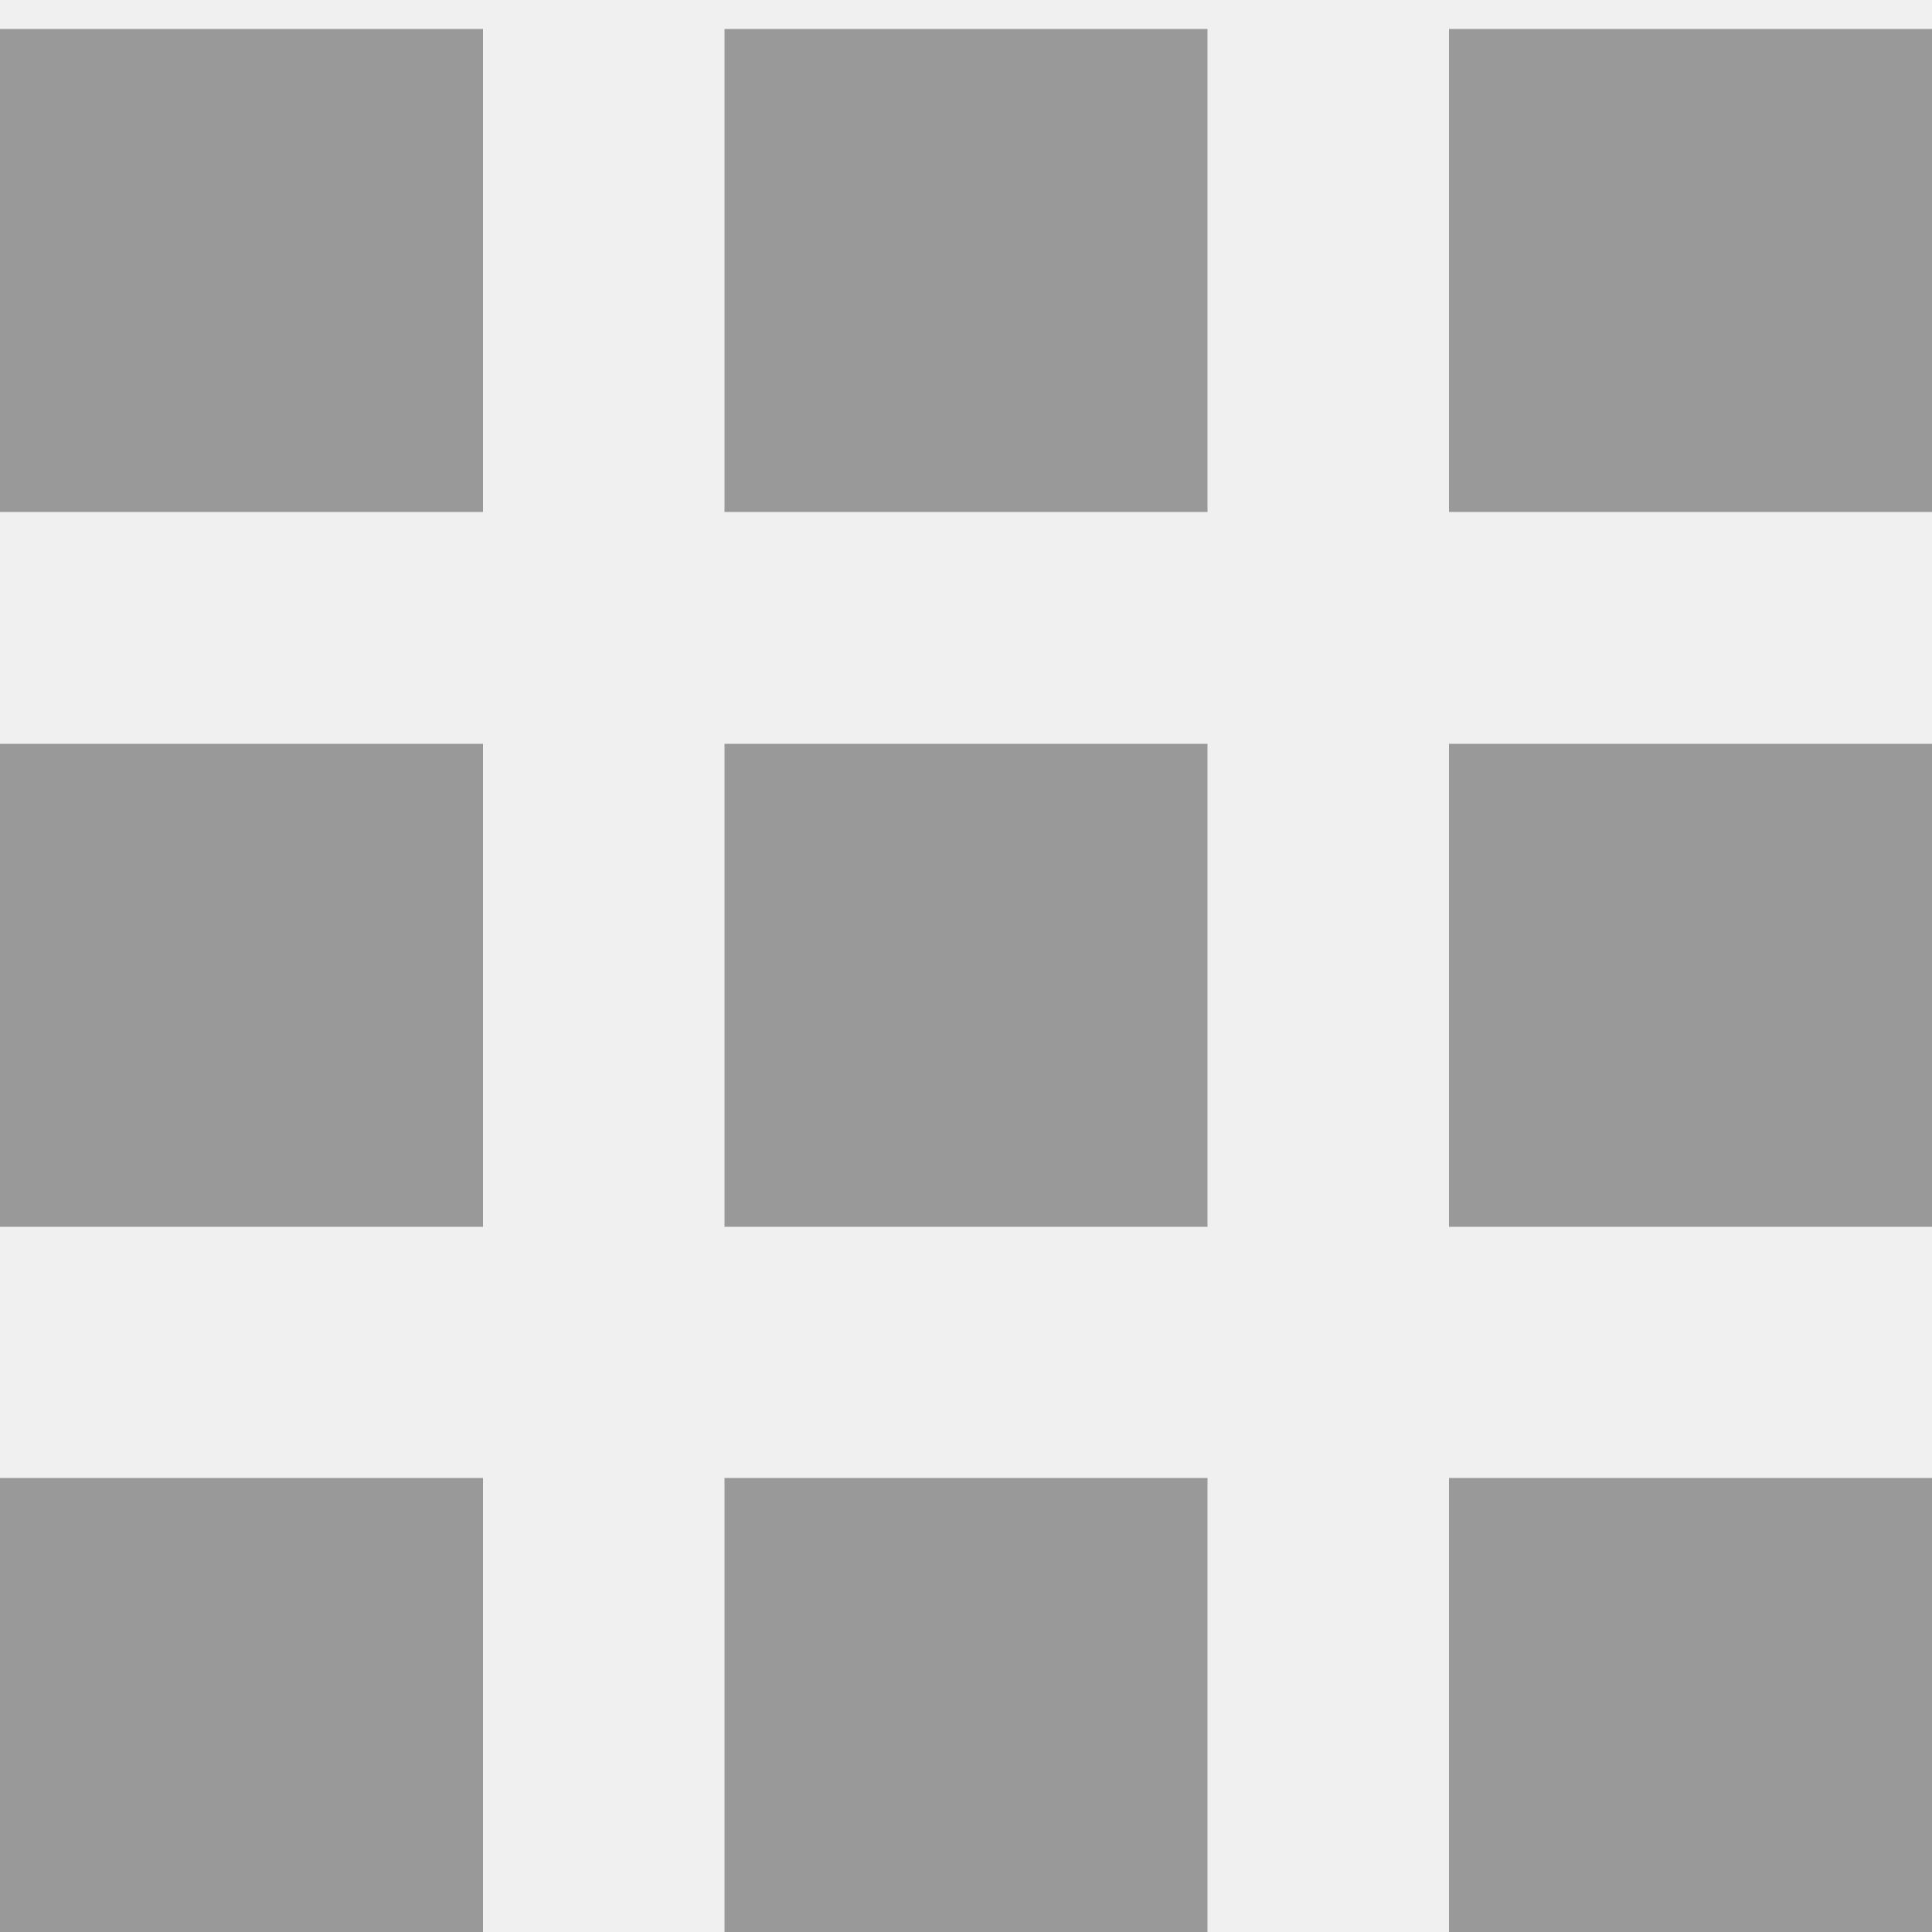
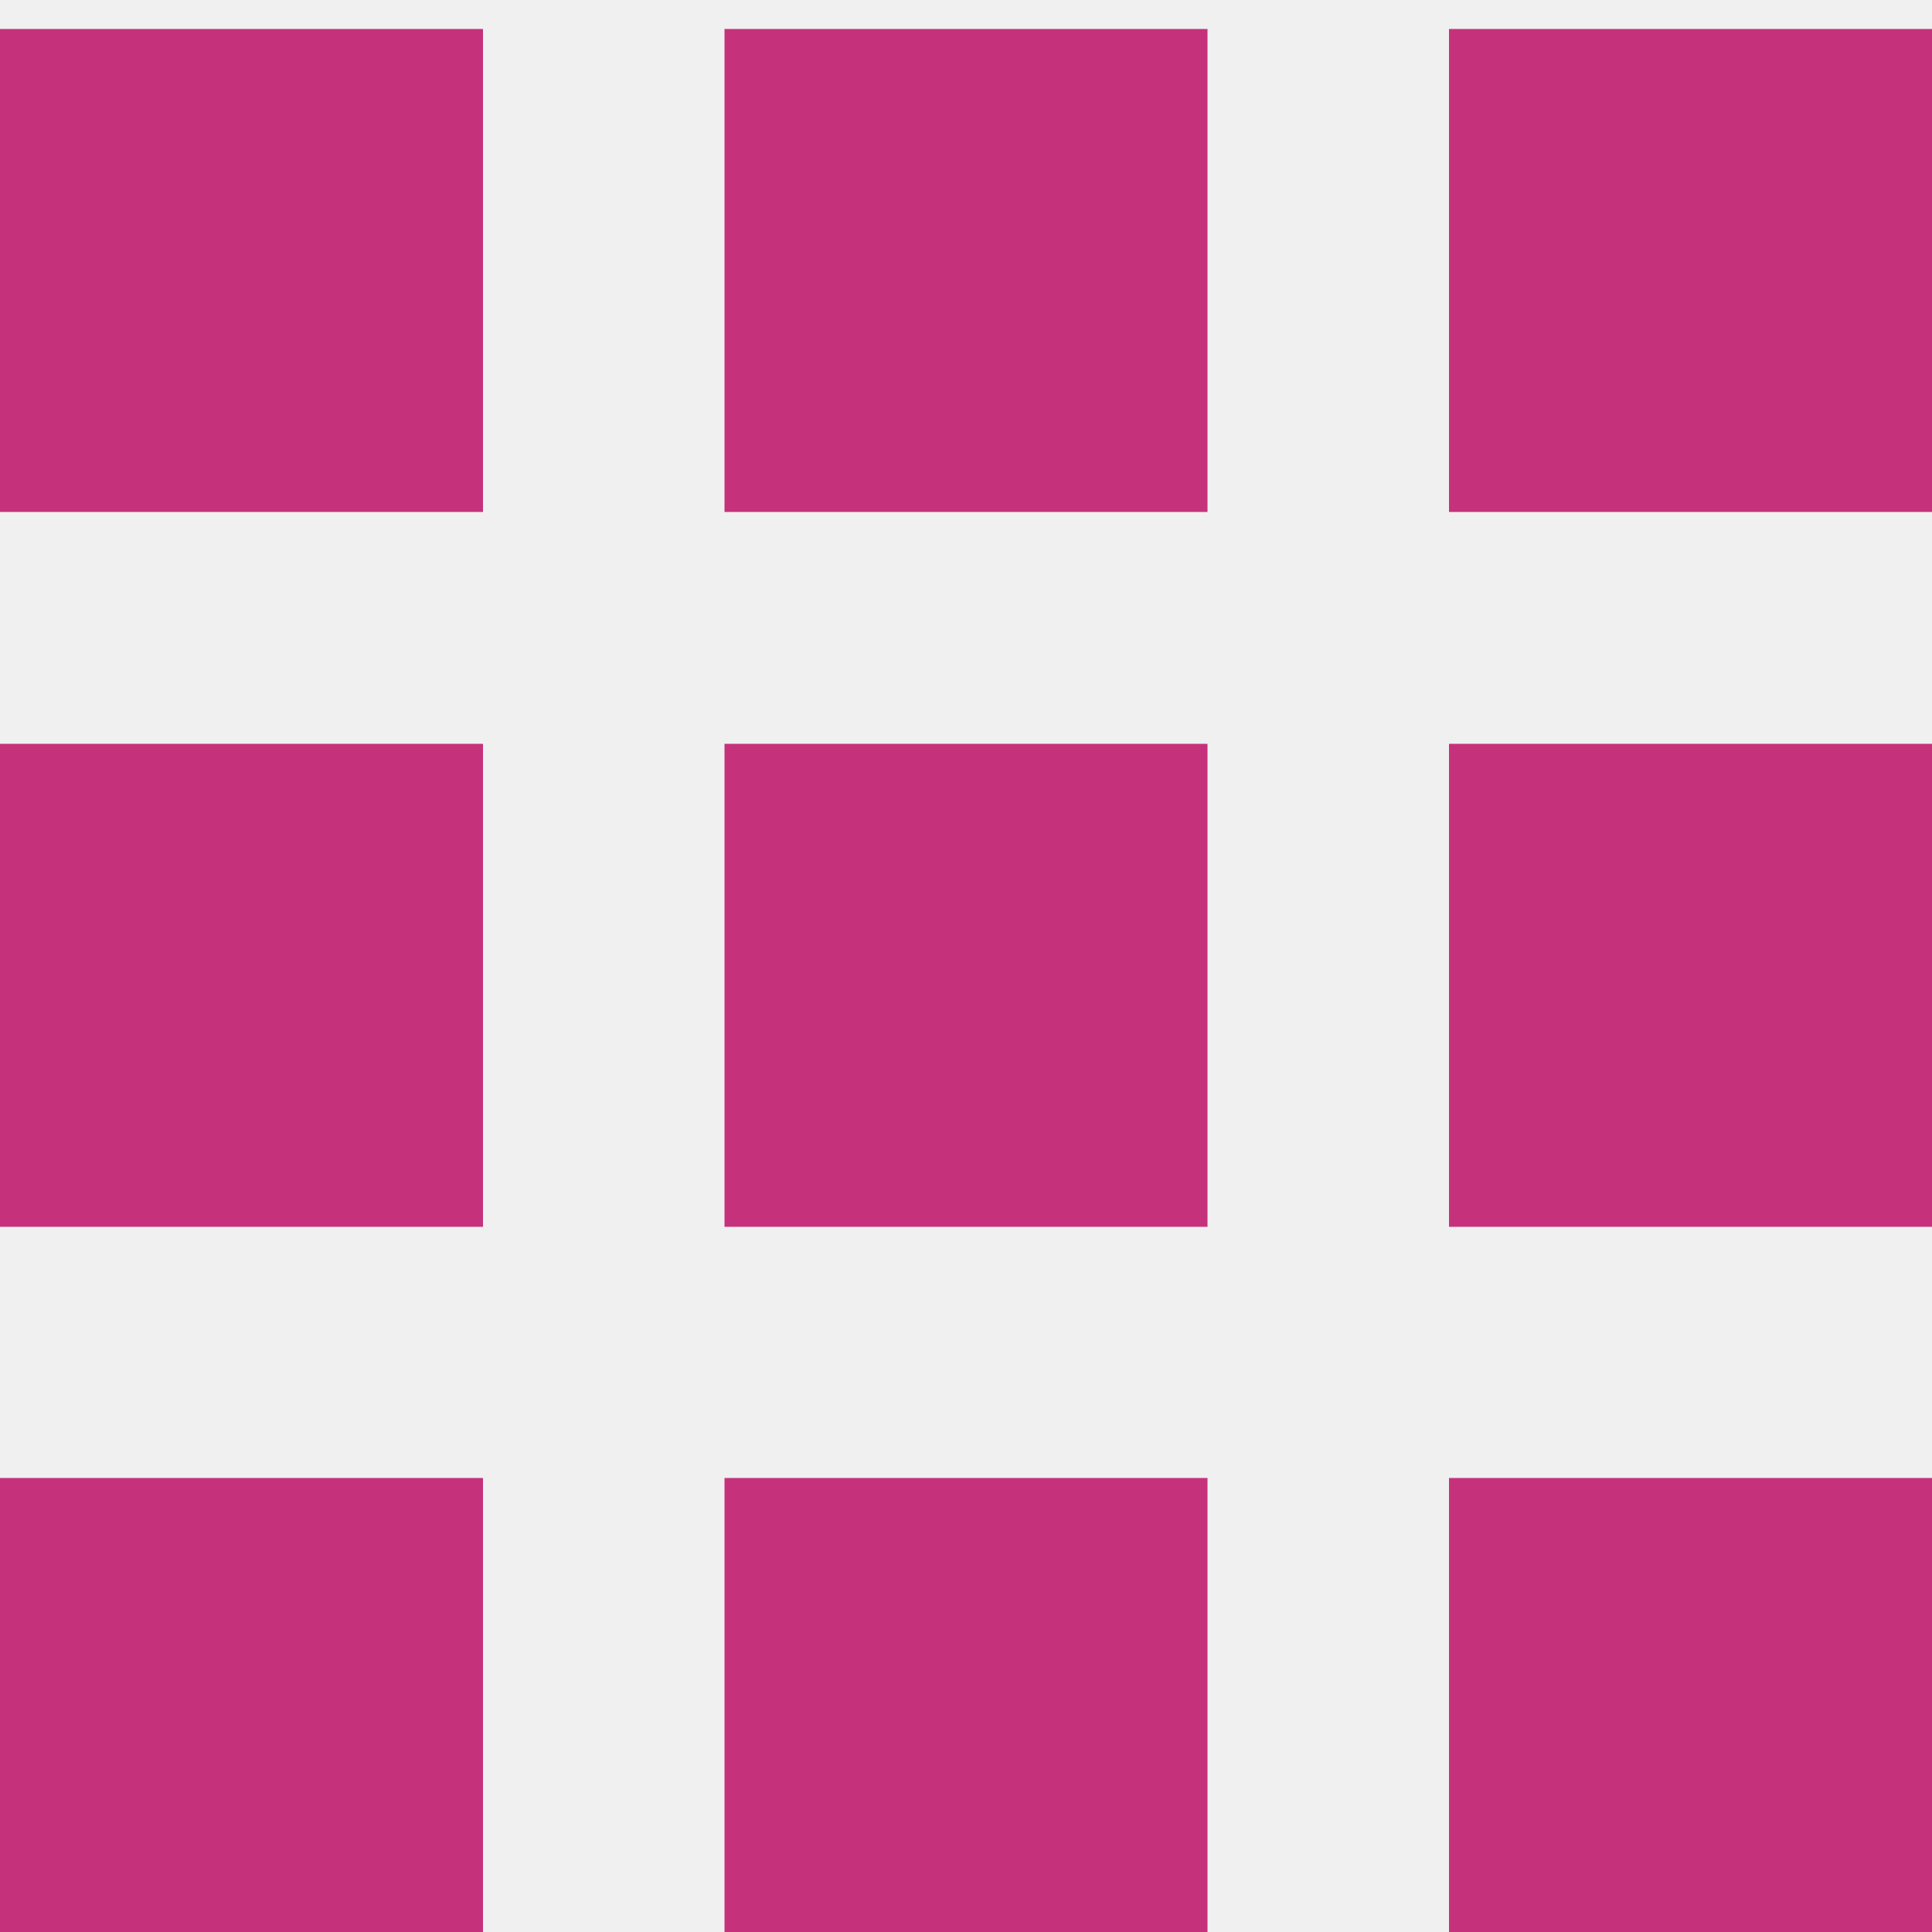
<svg xmlns:xlink="http://www.w3.org/1999/xlink" viewBox="0 0 20 20" class="grid-icon_svg__active" data-ember-action="1035">
  <defs>
    <path d="M5 15.3v5H0v-5h5zm7.5 0v5h-5v-5h5zm7.5 0v5h-5v-5h5zM5 7.7v5H0v-5h5zm7.5 0v5h-5v-5h5zm7.5 0v5h-5v-5h5zM5 .3v5H0v-5h5zm7.5 0v5h-5v-5h5zm7.5 0v5h-5v-5h5z" id="grid-icon_svg__a" />
  </defs>
  <g fill="none" fill-rule="evenodd">
    <mask id="grid-icon_svg__b" fill="#fff">
      <use xlink:href="#grid-icon_svg__a" />
    </mask>
-     <use fill="#999" xlink:href="#grid-icon_svg__a" />
+     <use fill="#C5327B" xlink:href="#grid-icon_svg__a" />
    <g mask="url(#grid-icon_svg__b)">
      <path d="M-3.5-2.8h26.1v26h-26z" />
    </g>
  </g>
</svg>
